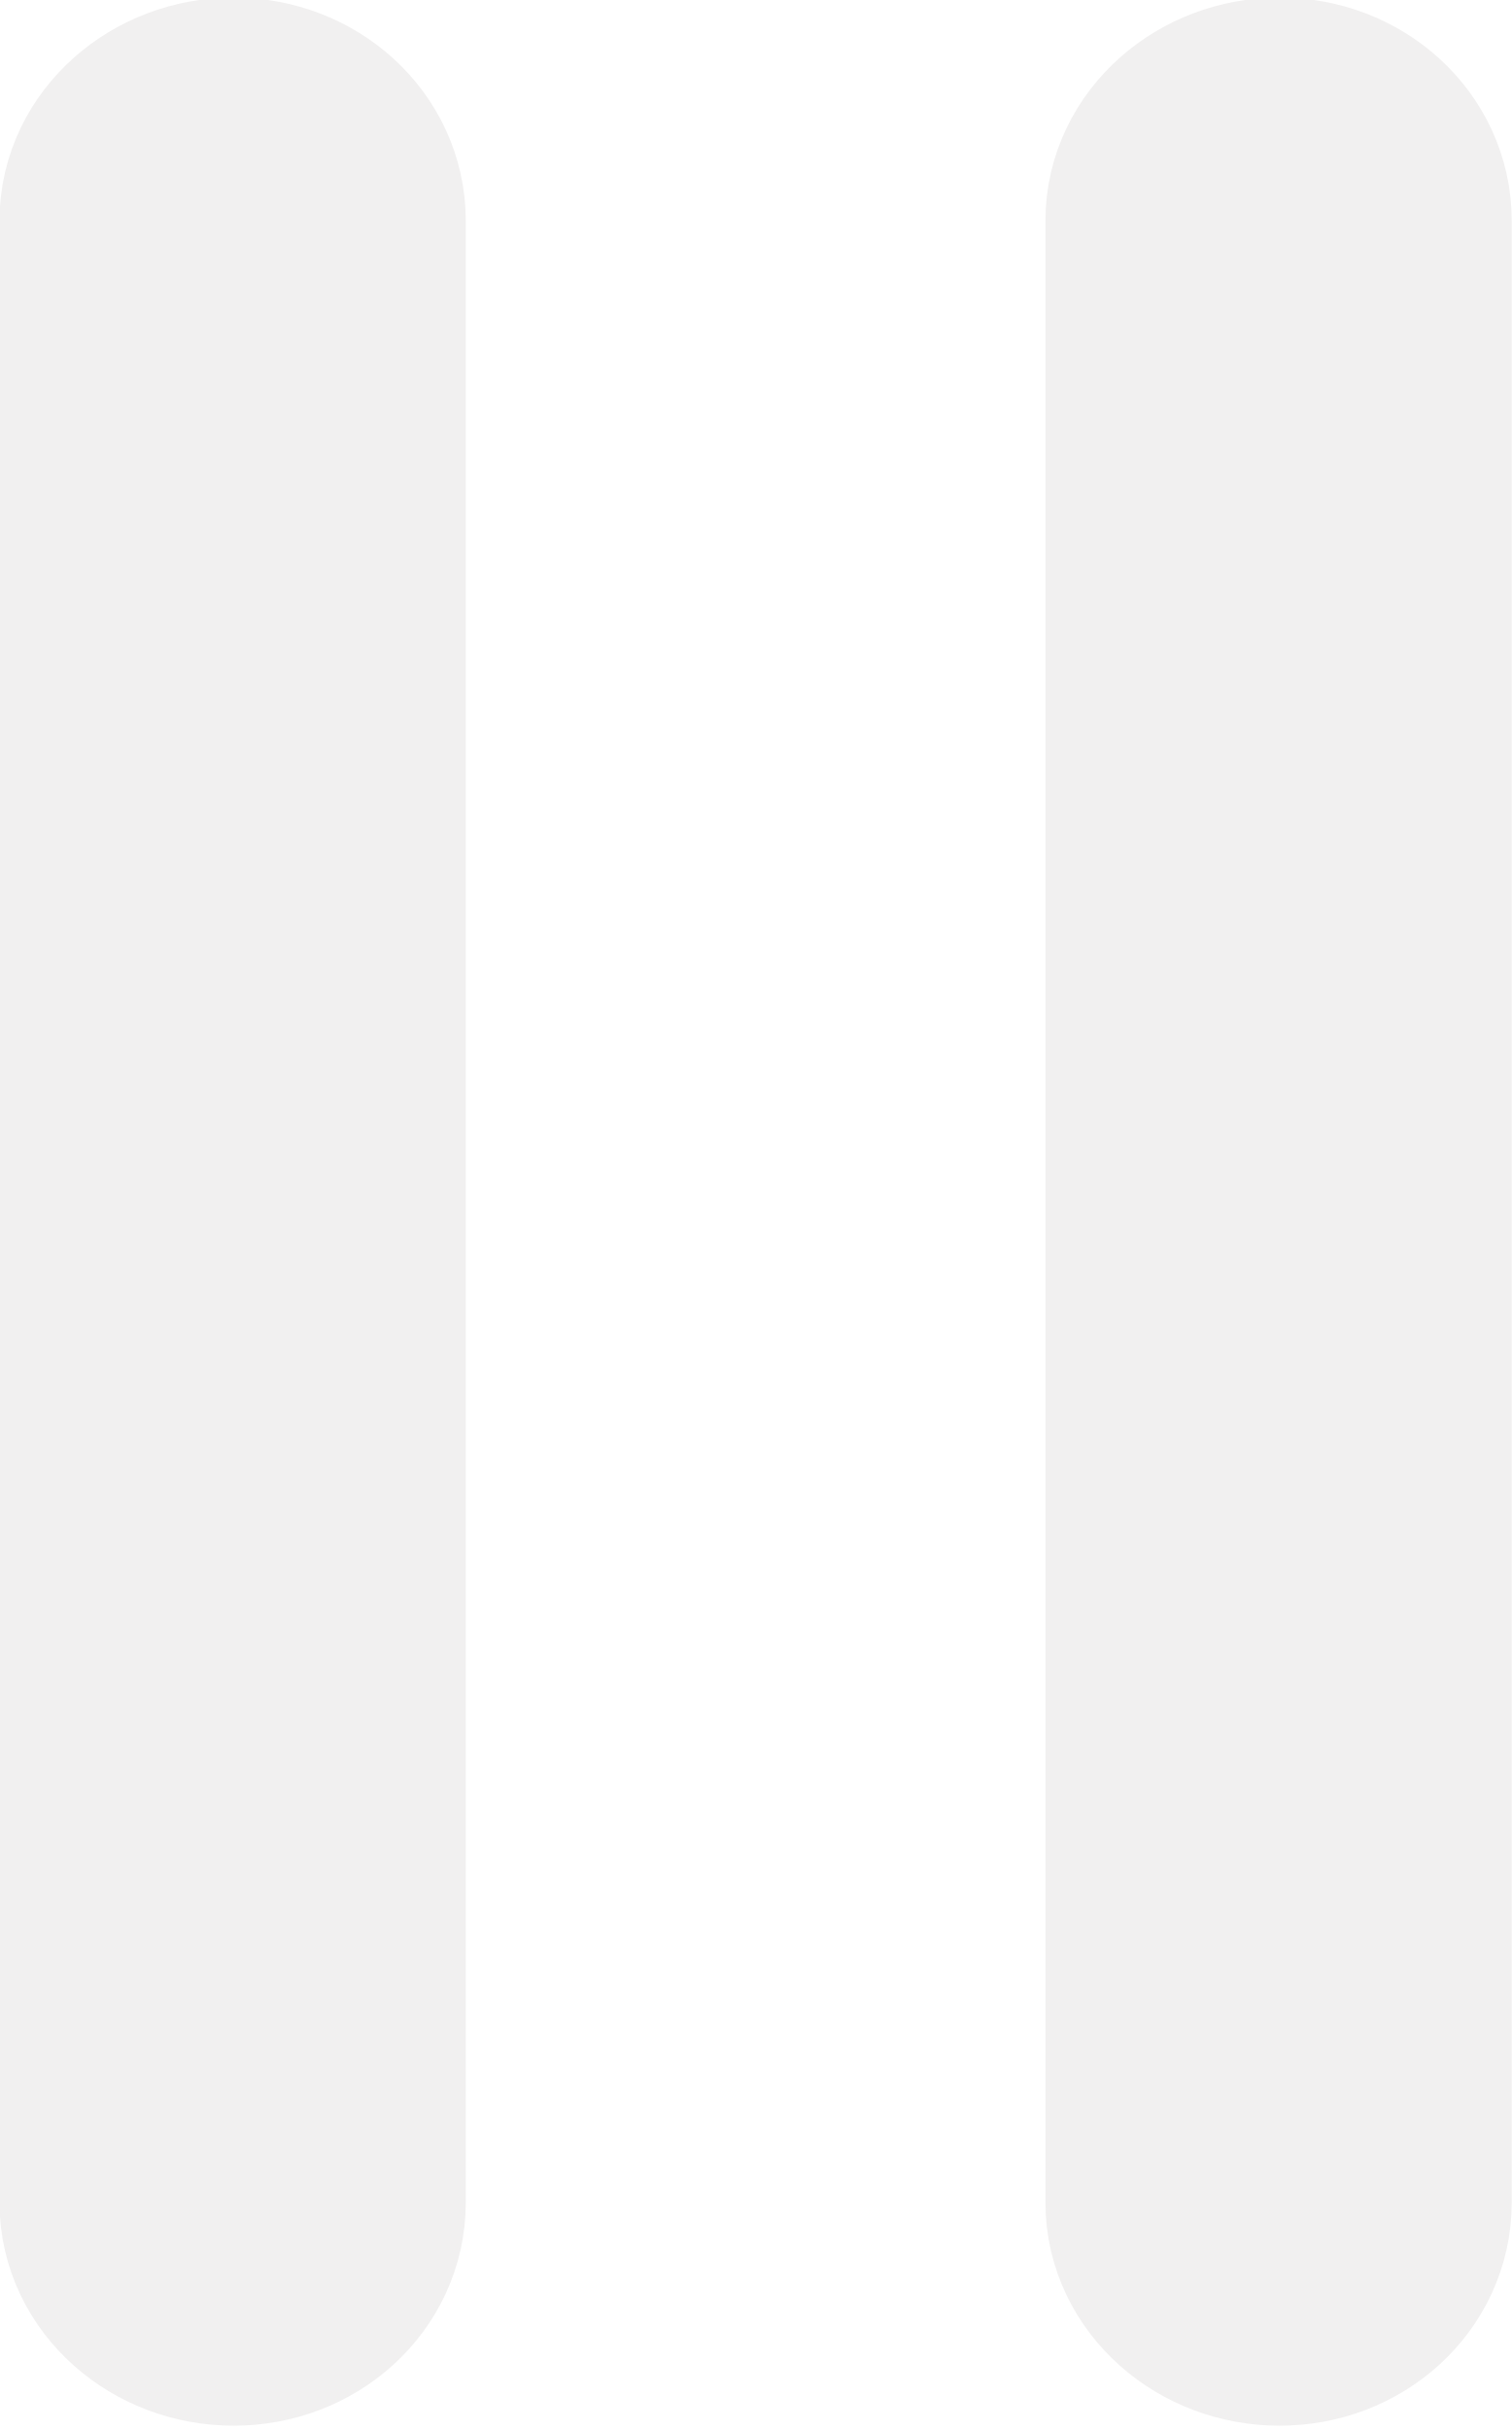
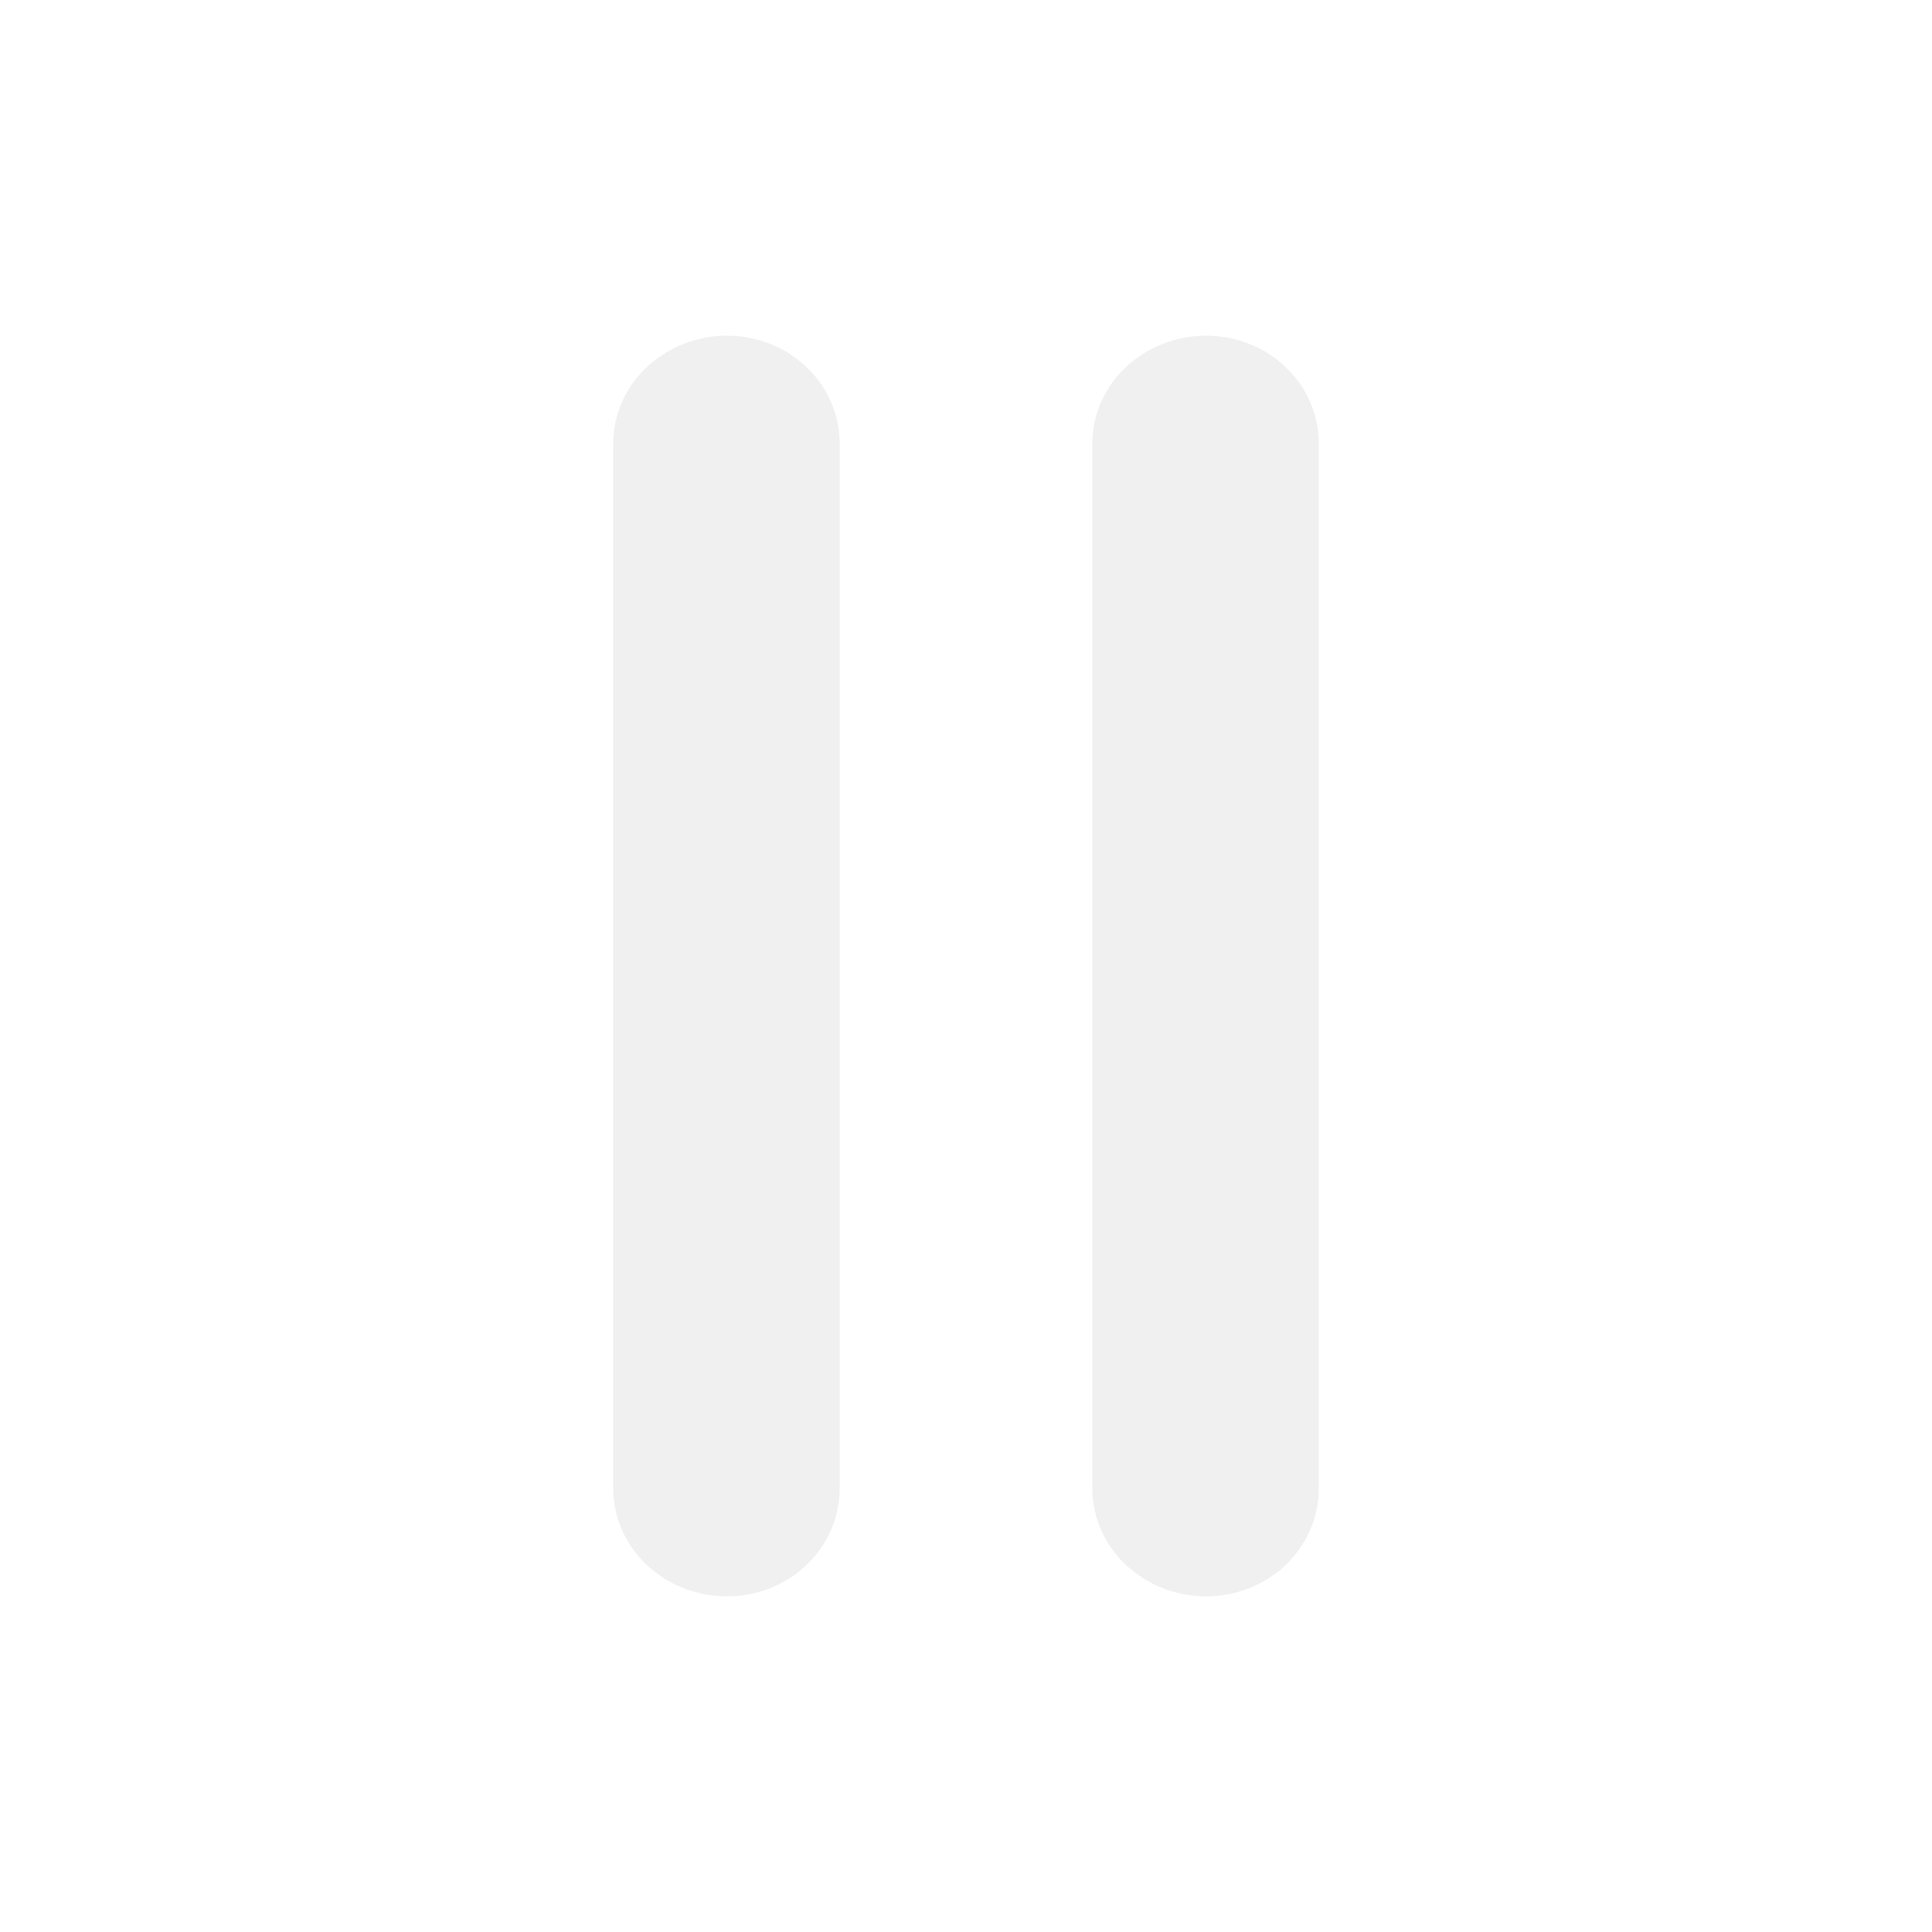
- <svg xmlns="http://www.w3.org/2000/svg" version="1.1" id="Layer_1" x="0px" y="0px" width="33px" height="53.048px" viewBox="-1.125 0 33 53.048" enable-background="new -1.125 0 33 53.048" xml:space="preserve">
+ <svg xmlns="http://www.w3.org/2000/svg" version="1.1" id="Layer_1" x="0px" y="0px" width="80px" height="80px" viewBox="0 0 80 80" enable-background="new 0 0 80 80" xml:space="preserve">
  <g>
-     <path fill="#F1F0F0" stroke="#F1F0F0" stroke-width="5.806" stroke-miterlimit="10" d="M1.767,4.817v43.267   c0,1.086,1.002,1.967,2.209,1.967c1.208,0,2.167-0.881,2.167-1.967V4.817c0-1.086-0.959-1.967-2.167-1.967   C2.769,2.851,1.767,3.732,1.767,4.817z" />
-     <path fill="#F1F0F0" stroke="#F1F0F0" stroke-width="5.806" stroke-miterlimit="10" d="M24.607,4.817v43.267   c0,1.086,1.002,1.967,2.209,1.967c1.208,0,2.167-0.881,2.167-1.967V4.817c0-1.086-0.959-1.967-2.167-1.967   C25.608,2.851,24.607,3.732,24.607,4.817z" />
+     <path fill="#F1F0F0" stroke="#F1F0F0" stroke-width="5" stroke-miterlimit="10" d="M27.892,18.367v43.267   c0,1.086,1.002,1.967,2.209,1.967c1.208,0,2.167-0.881,2.167-1.967V18.367c0-1.086-0.959-1.967-2.167-1.967   C28.894,16.4,27.892,17.281,27.892,18.367z" />
+     <path fill="#F1F0F0" stroke="#F1F0F0" stroke-width="5" stroke-miterlimit="10" d="M47.732,18.367v43.267   c0,1.086,1.002,1.967,2.209,1.967c1.208,0,2.167-0.881,2.167-1.967V18.367c0-1.086-0.959-1.967-2.167-1.967   C48.733,16.4,47.732,17.281,47.732,18.367z" />
  </g>
</svg>
